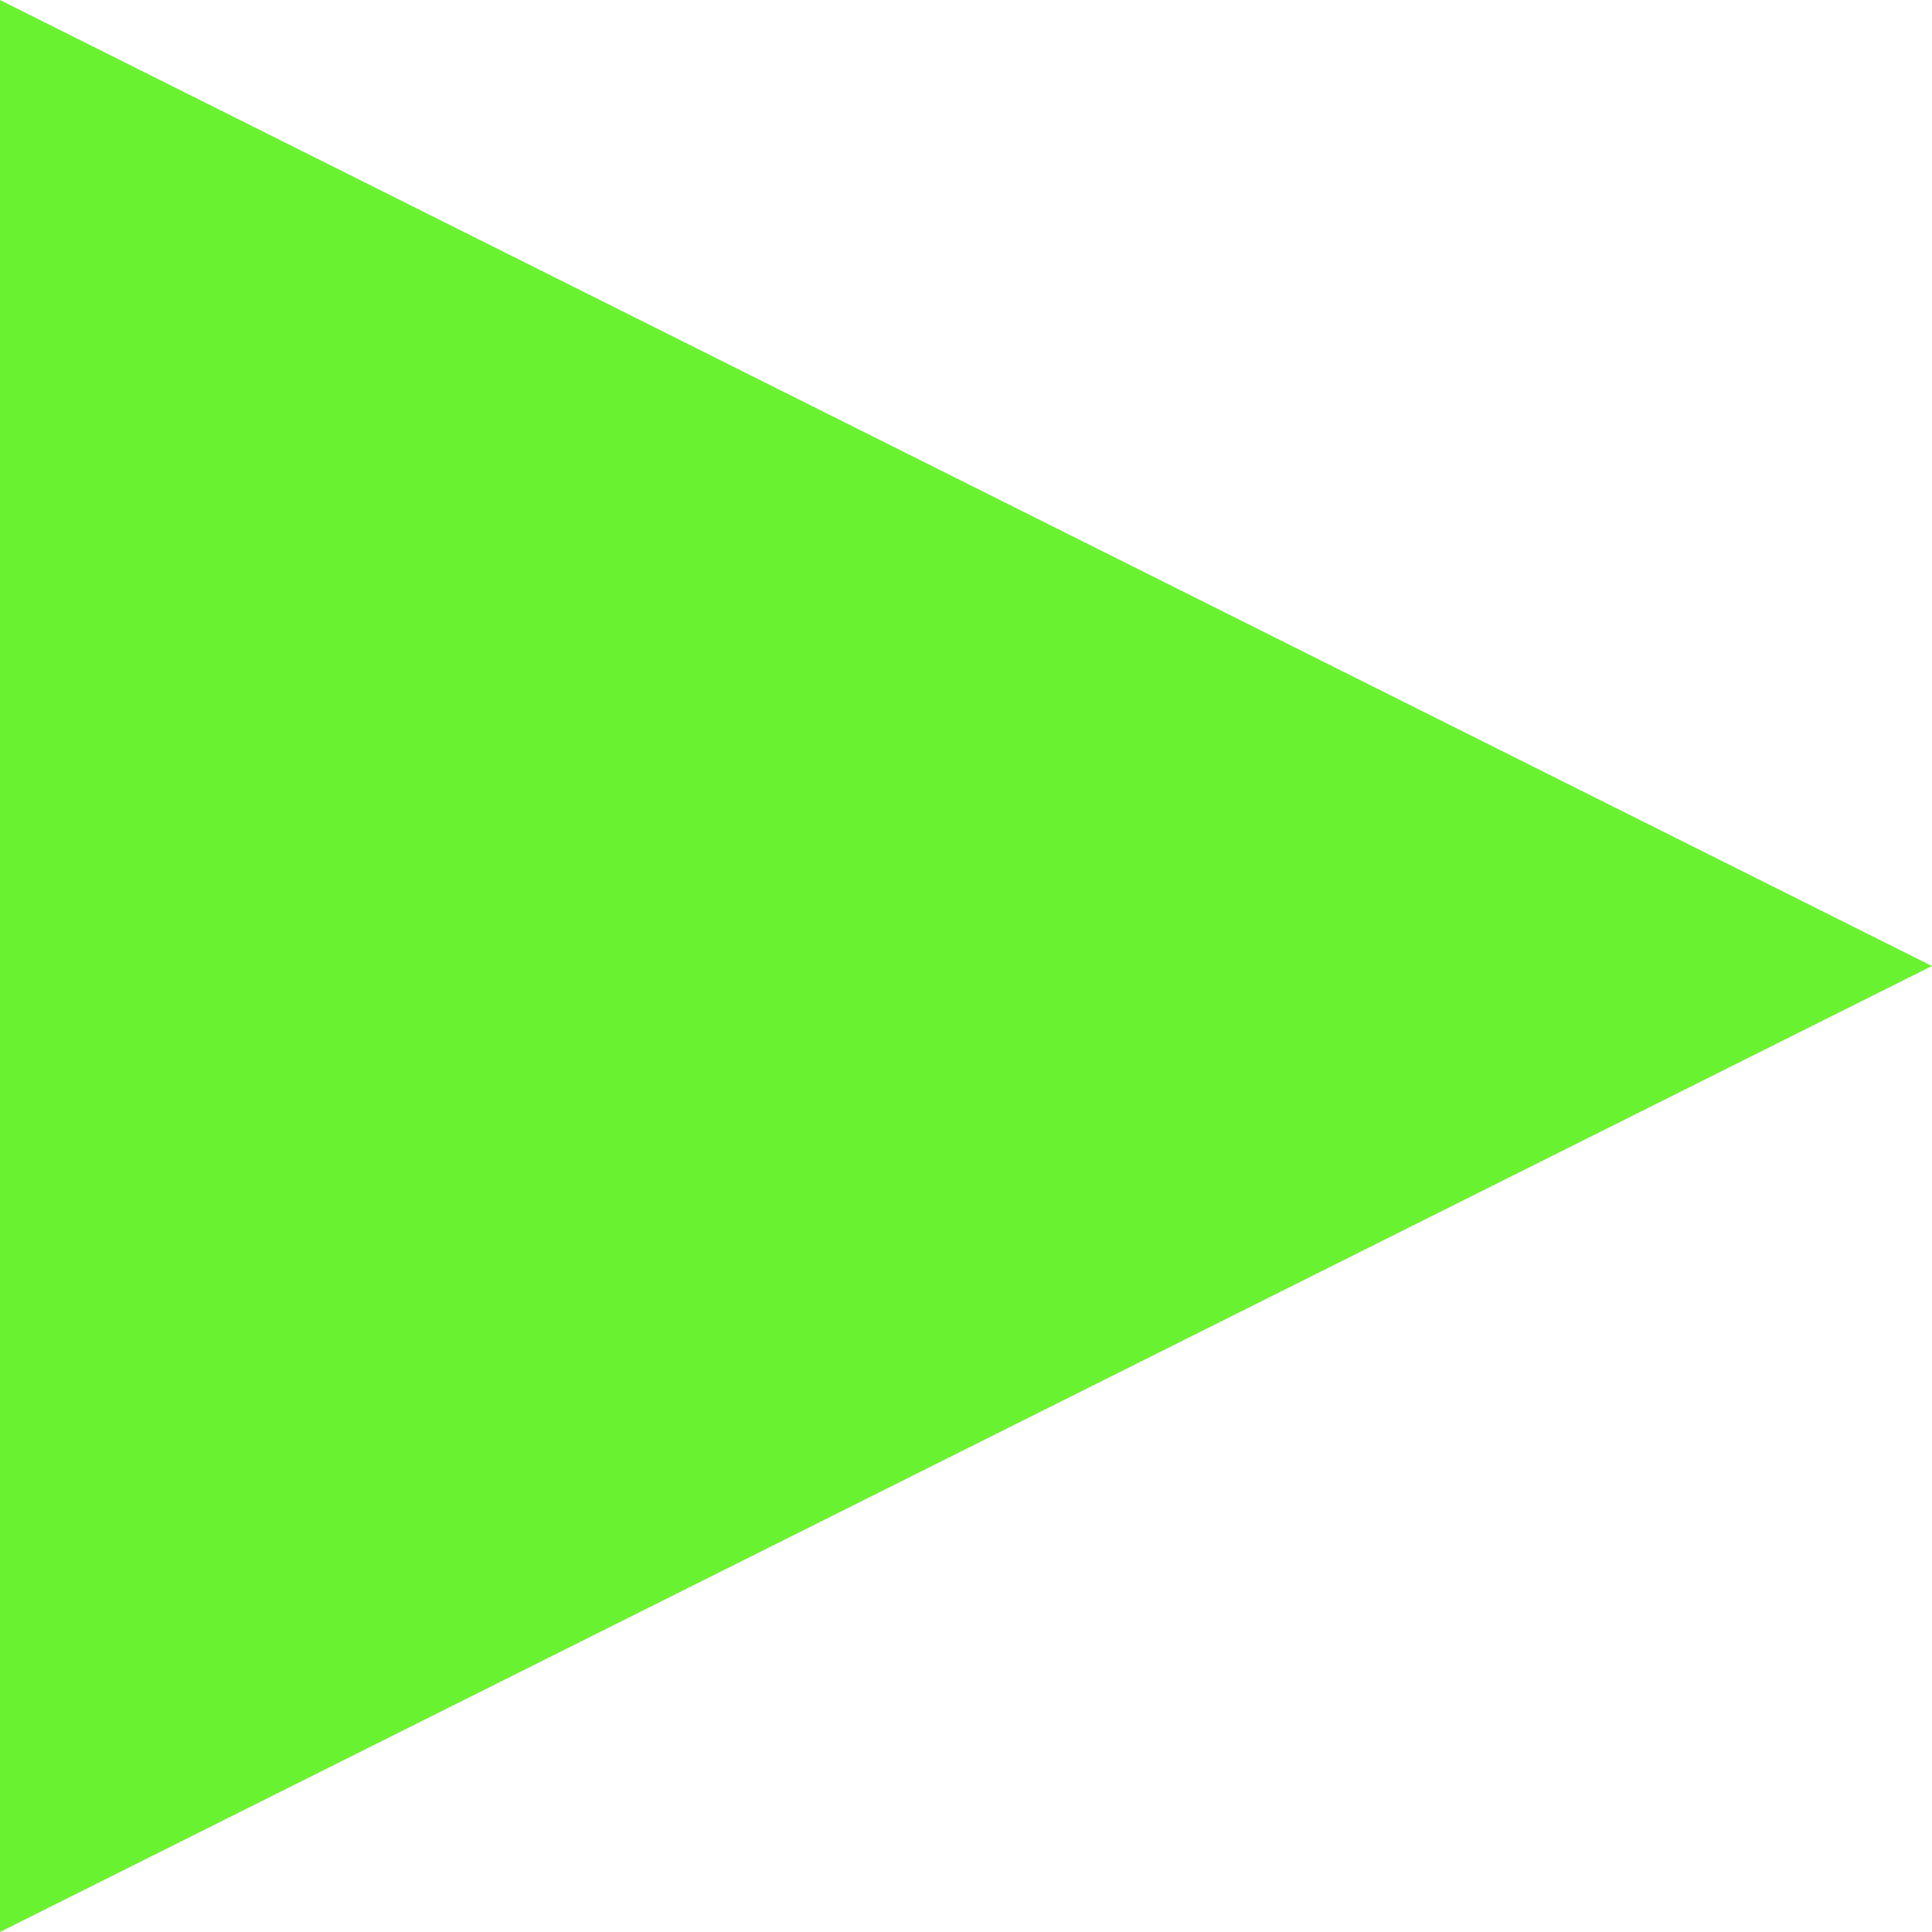
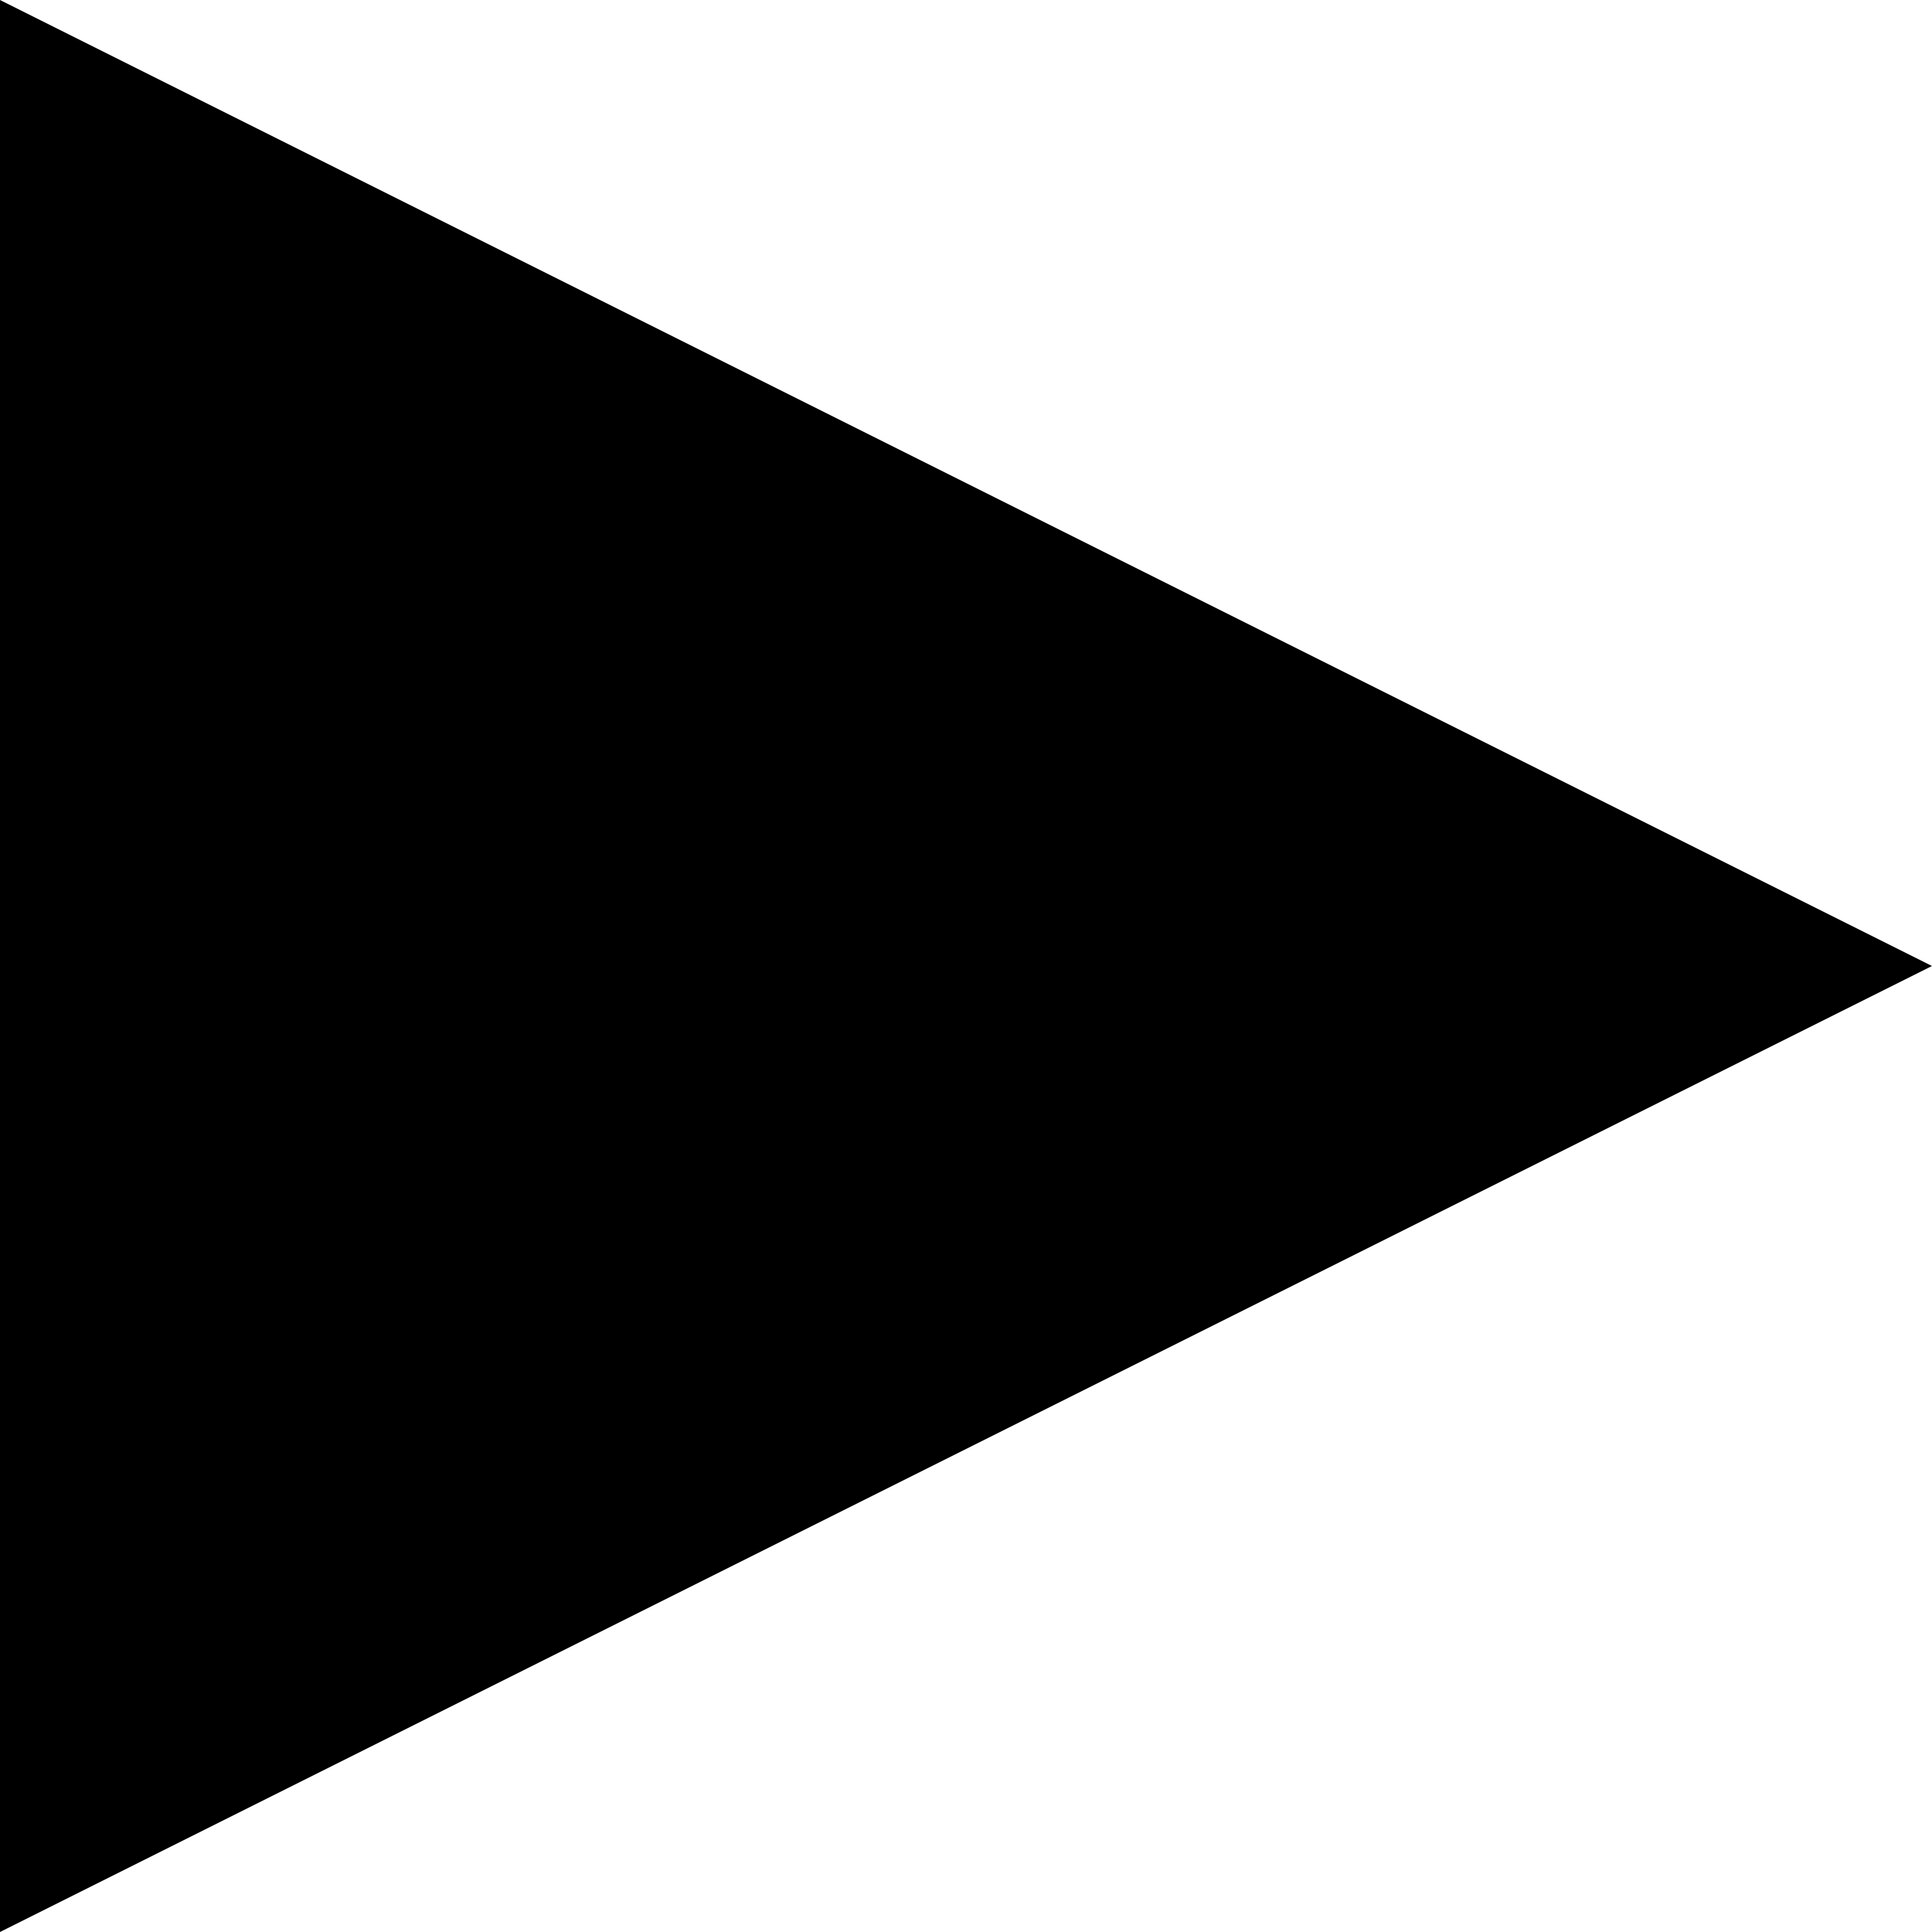
<svg xmlns="http://www.w3.org/2000/svg" id="Layer_1" data-name="Layer 1" viewBox="0 0 16 16">
  <defs>
-     <style>.cls-1{fill:#68f22f;}</style>
+     <style>.cls-1{fill:@pushbutton-background;}</style>
+     <style>.cls-2{fill:@pushbutton-border;}</style>
  </defs>
-   <polygon class="cls-1" points="0 0 0 16 16 8 0 0" />
+   <polygon class="cls-1" points="0.5 0.81 14.88 8 0.5 15.19 0.5 0.81" />
+   <path class="cls-2" d="M1,1.62,13.76,8,1,14.38V1.62M0,0V16L16,8,0,0Z" />
</svg>
